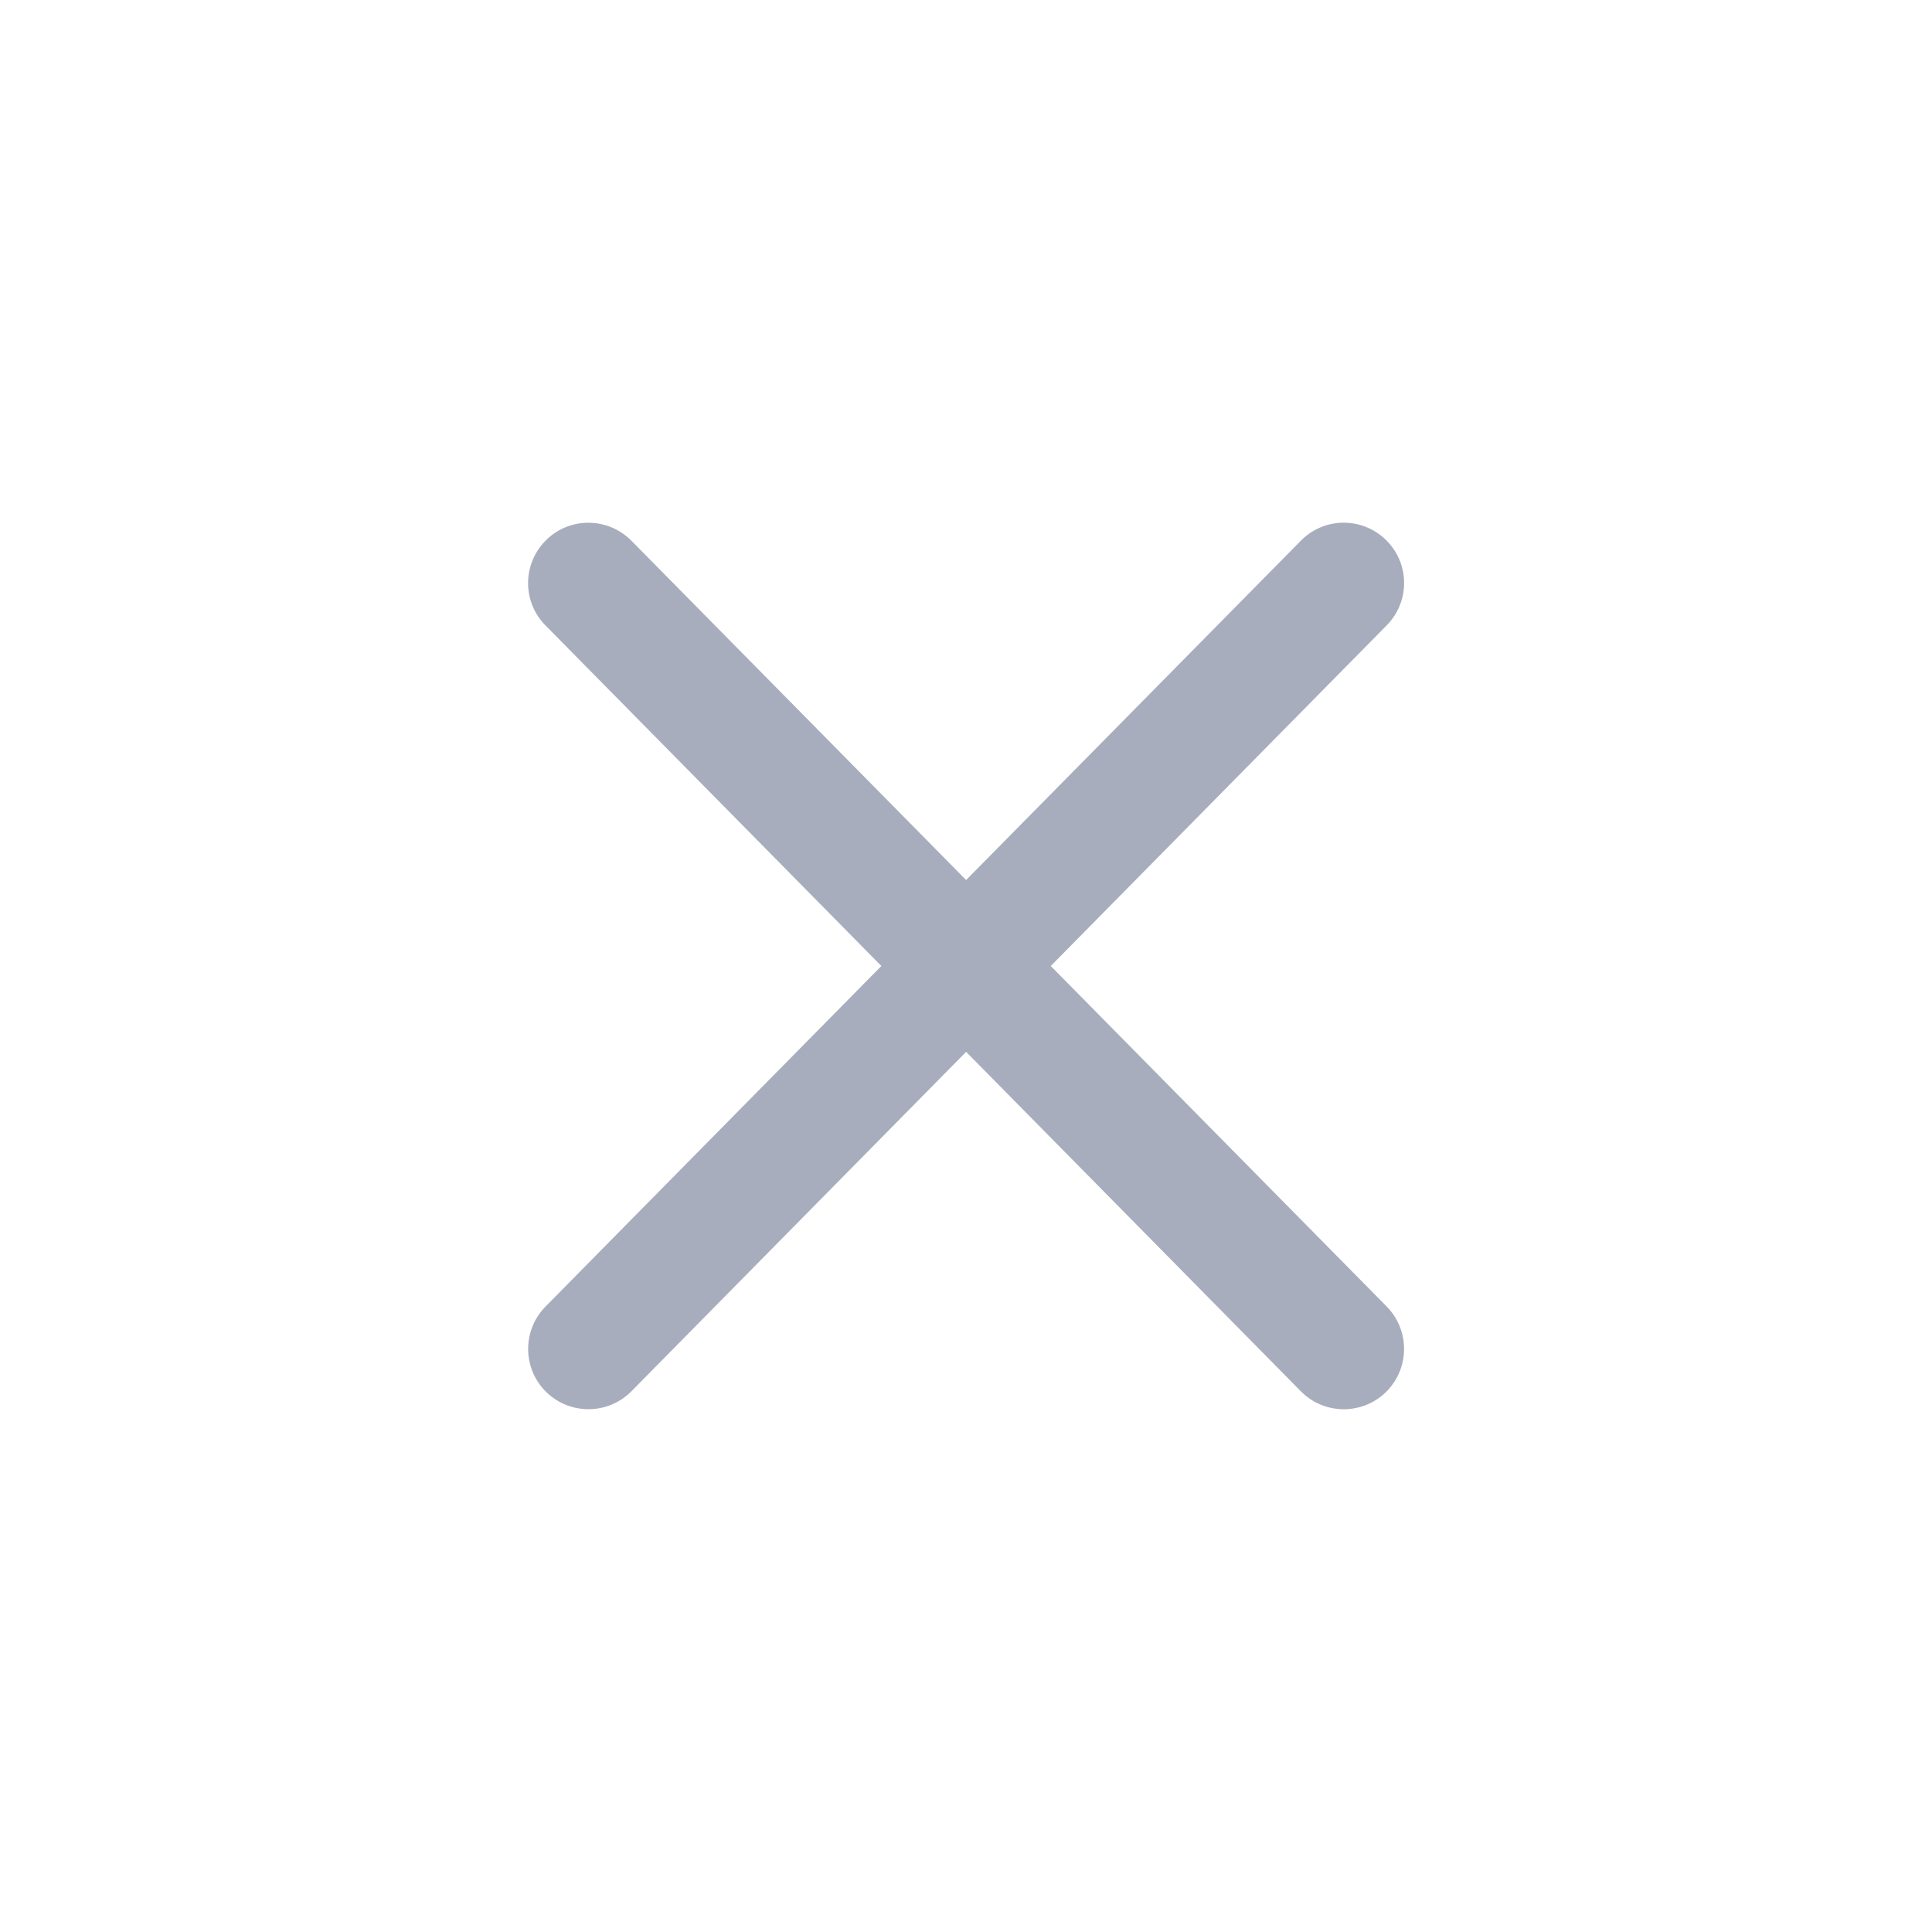
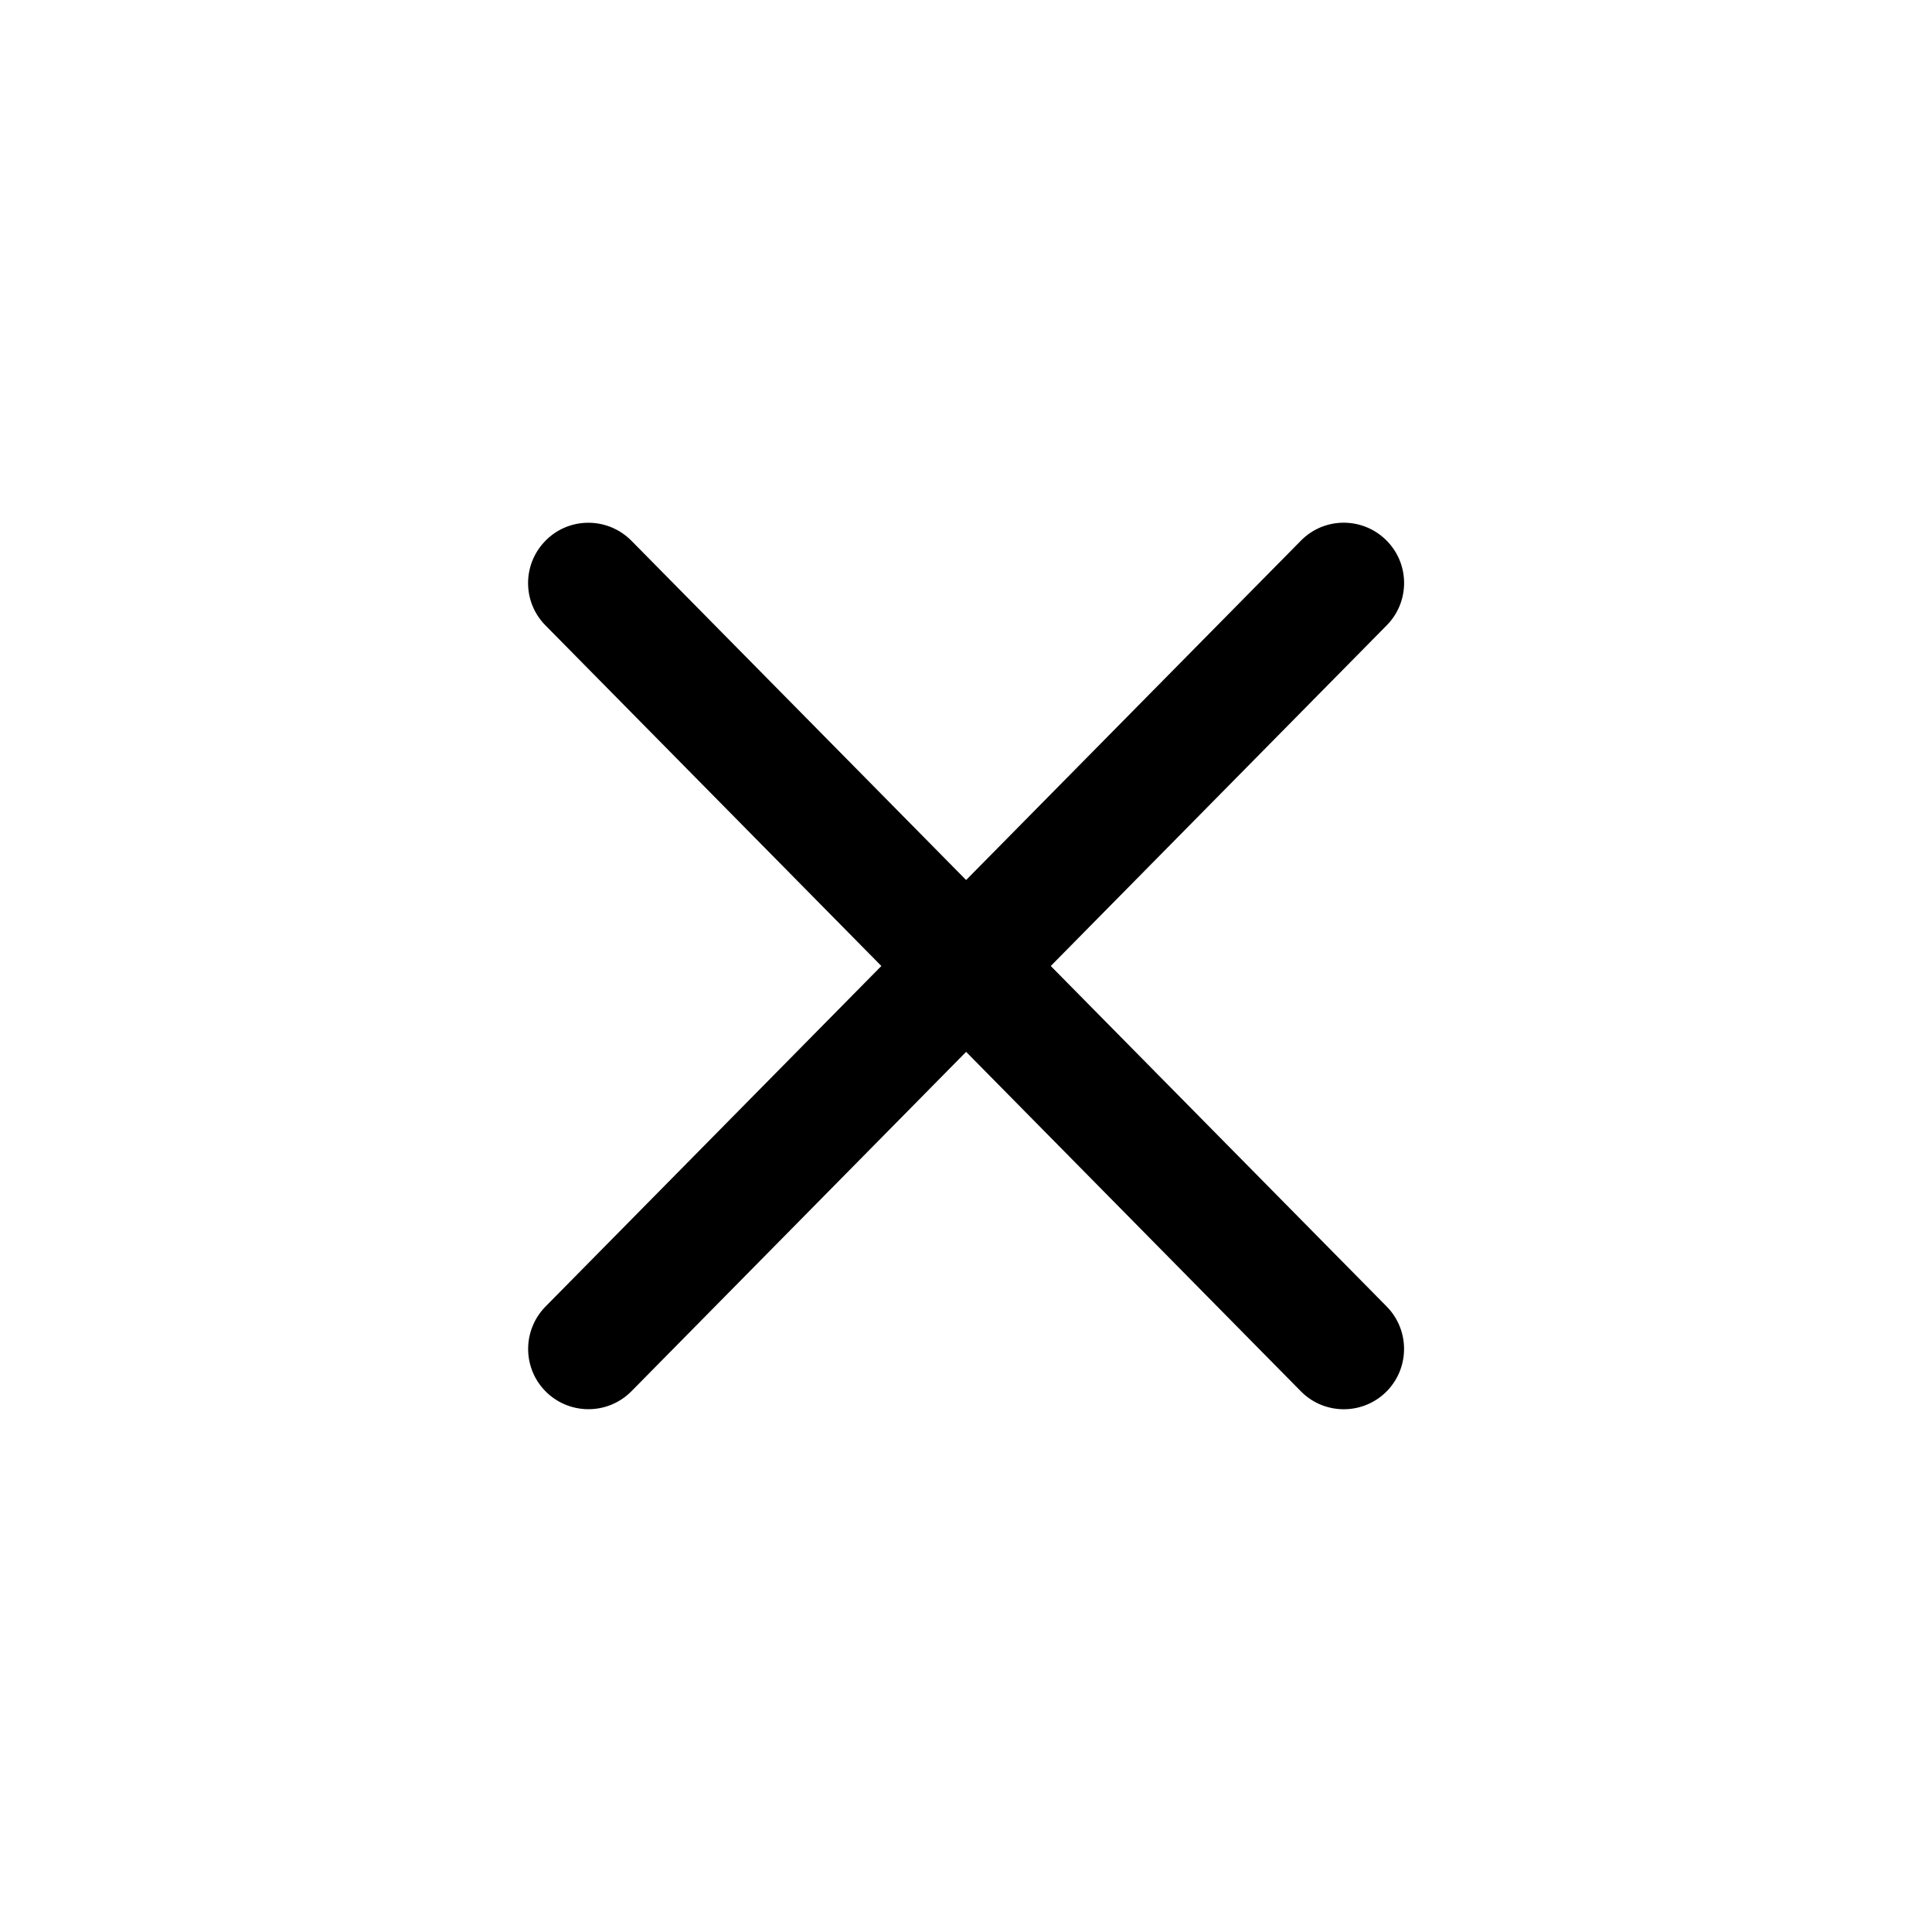
<svg xmlns="http://www.w3.org/2000/svg" width="16" height="16" viewBox="0 0 16 16" fill="none">
-   <path fill-rule="evenodd" clip-rule="evenodd" d="M11.494 4.488C11.3 4.28 10.972 4.275 10.773 4.478L8.001 7.288L5.229 4.478C5.029 4.276 4.701 4.28 4.508 4.488C4.325 4.684 4.329 4.989 4.517 5.179L7.299 8L4.518 10.82C4.33 11.011 4.325 11.316 4.508 11.512C4.702 11.719 5.029 11.724 5.229 11.522L8.001 8.711L10.773 11.522C10.972 11.724 11.3 11.72 11.494 11.512C11.676 11.316 11.672 11.011 11.484 10.82L8.702 8L11.484 5.179C11.672 4.989 11.677 4.684 11.494 4.488Z" fill="#A8ADBD" />
+   <path fill-rule="evenodd" clip-rule="evenodd" d="M11.494 4.488C11.3 4.28 10.972 4.275 10.773 4.478L8.001 7.288L5.229 4.478C5.029 4.276 4.701 4.28 4.508 4.488C4.325 4.684 4.329 4.989 4.517 5.179L7.299 8L4.518 10.82C4.33 11.011 4.325 11.316 4.508 11.512C4.702 11.719 5.029 11.724 5.229 11.522L8.001 8.711L10.773 11.522C10.972 11.724 11.3 11.72 11.494 11.512C11.676 11.316 11.672 11.011 11.484 10.82L8.702 8L11.484 5.179C11.672 4.989 11.677 4.684 11.494 4.488Z" fill="currentColor" />
</svg>
